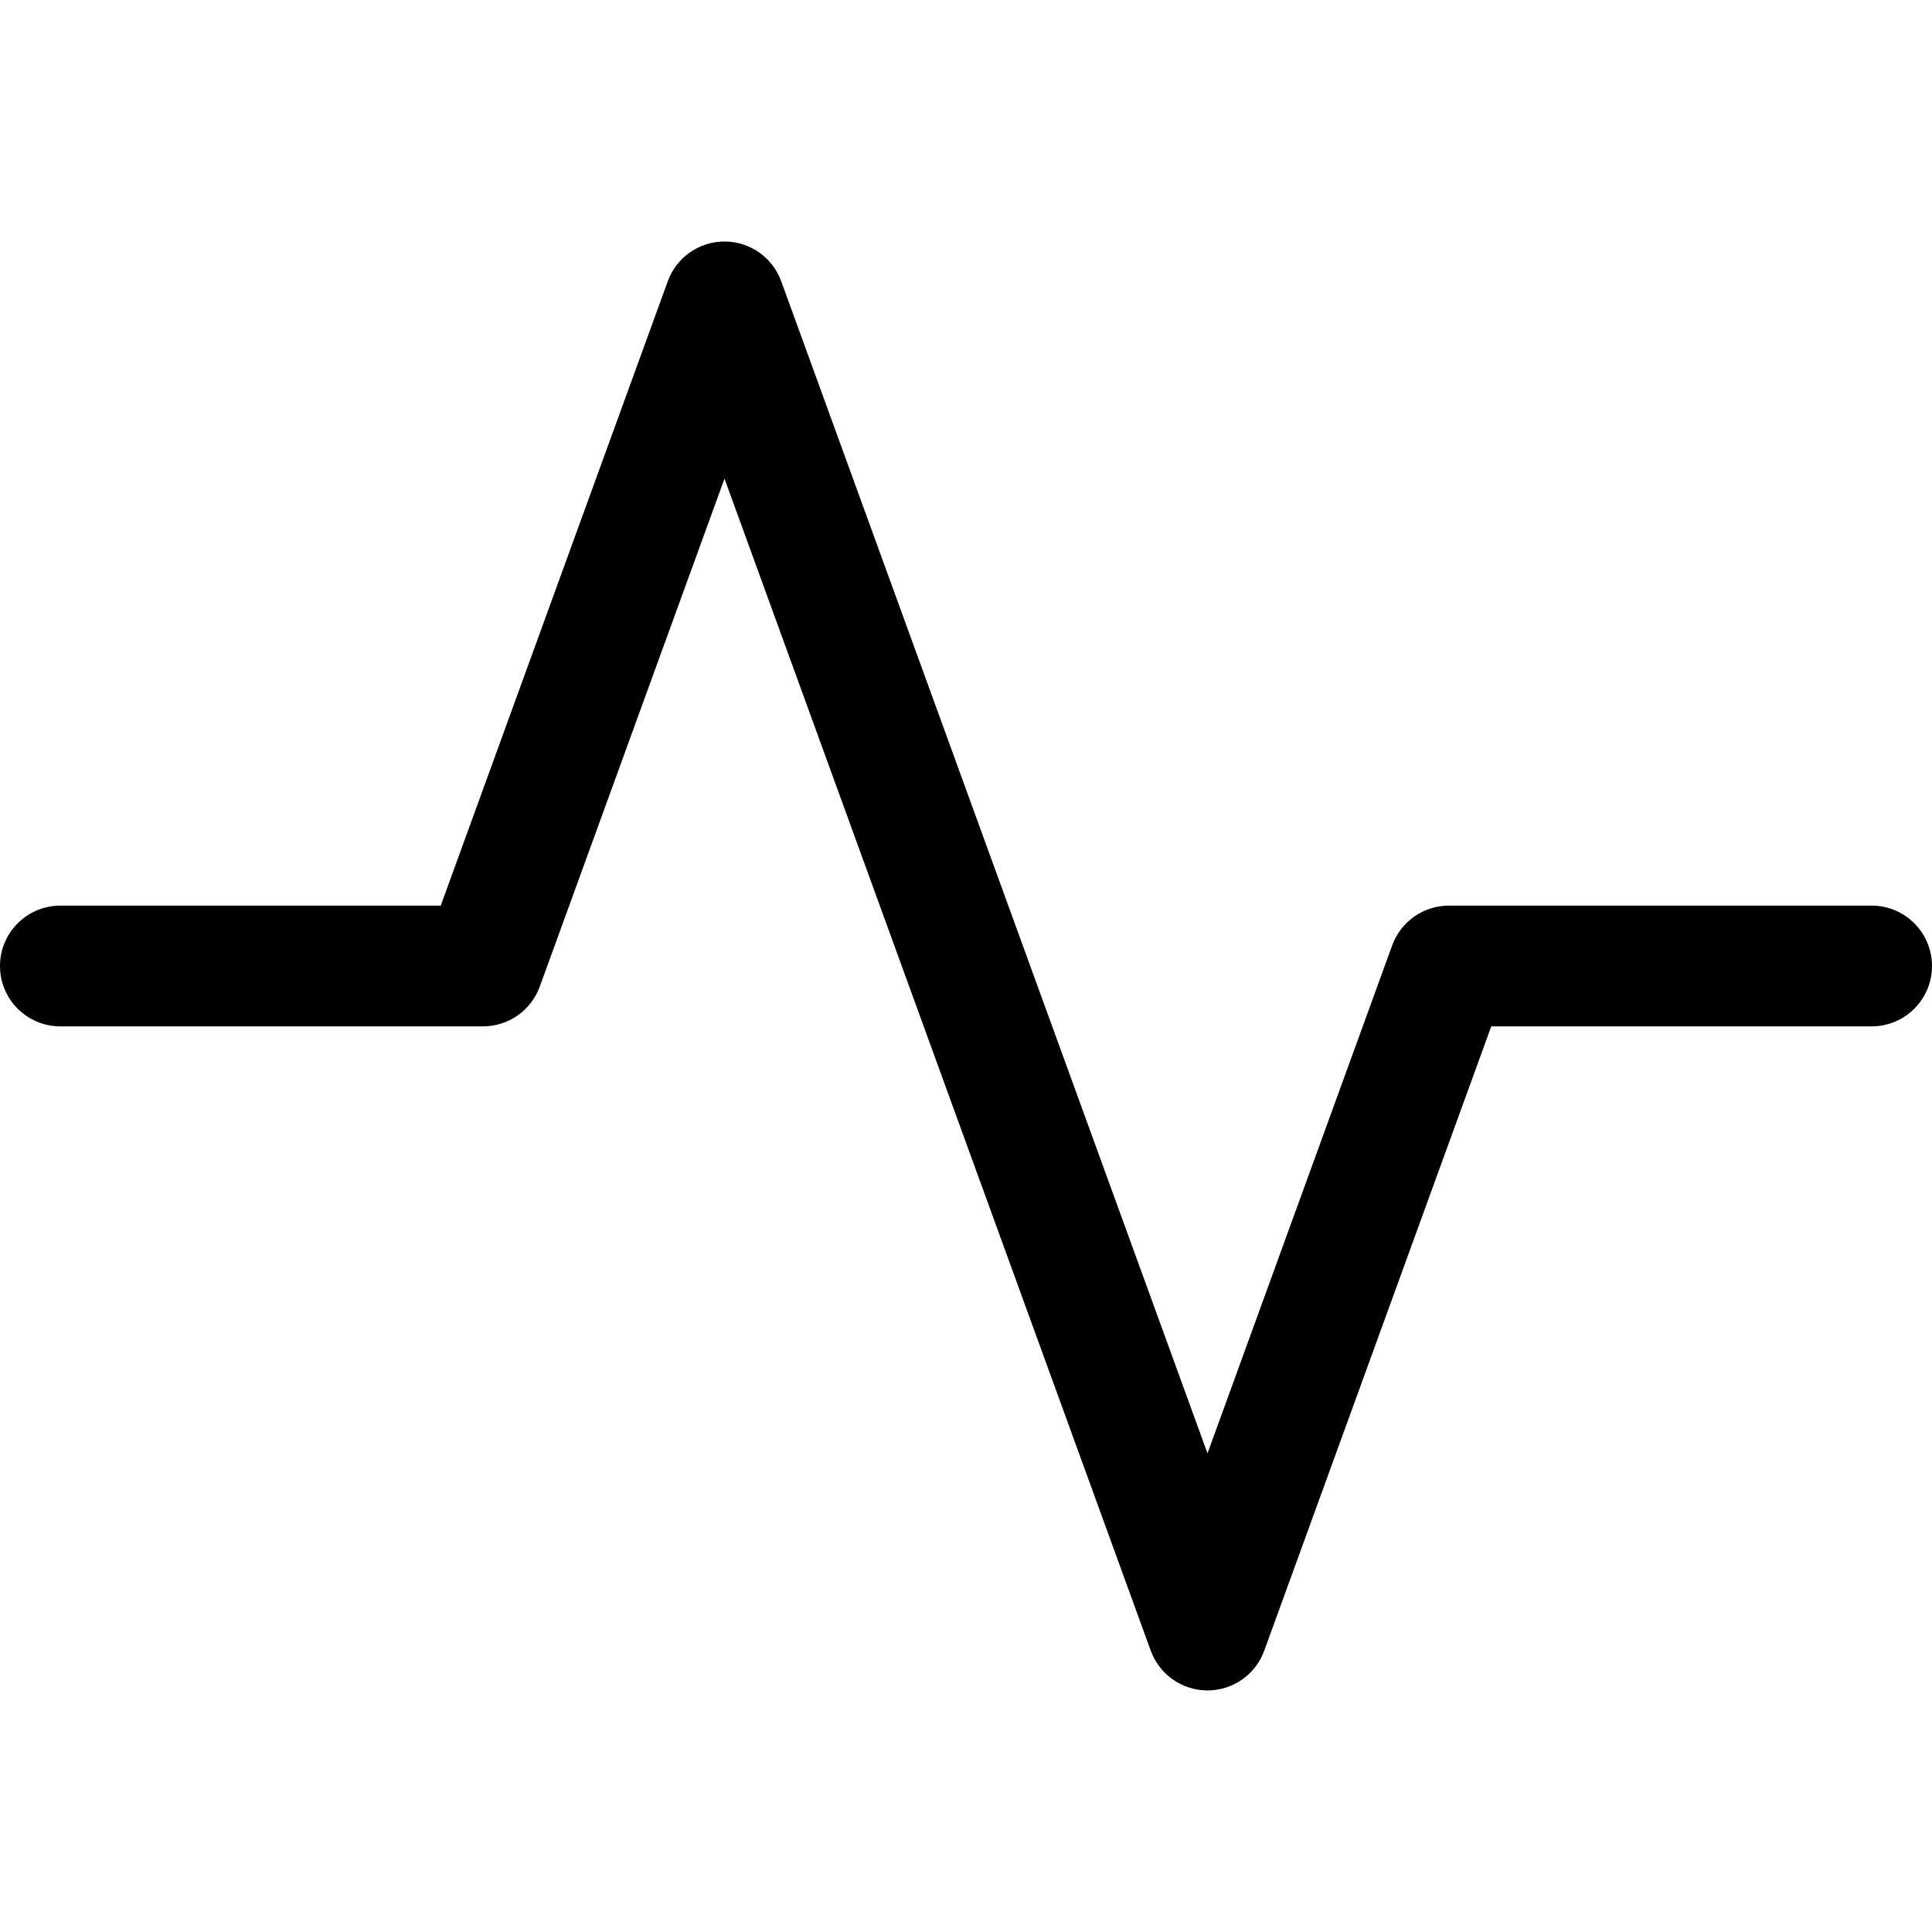
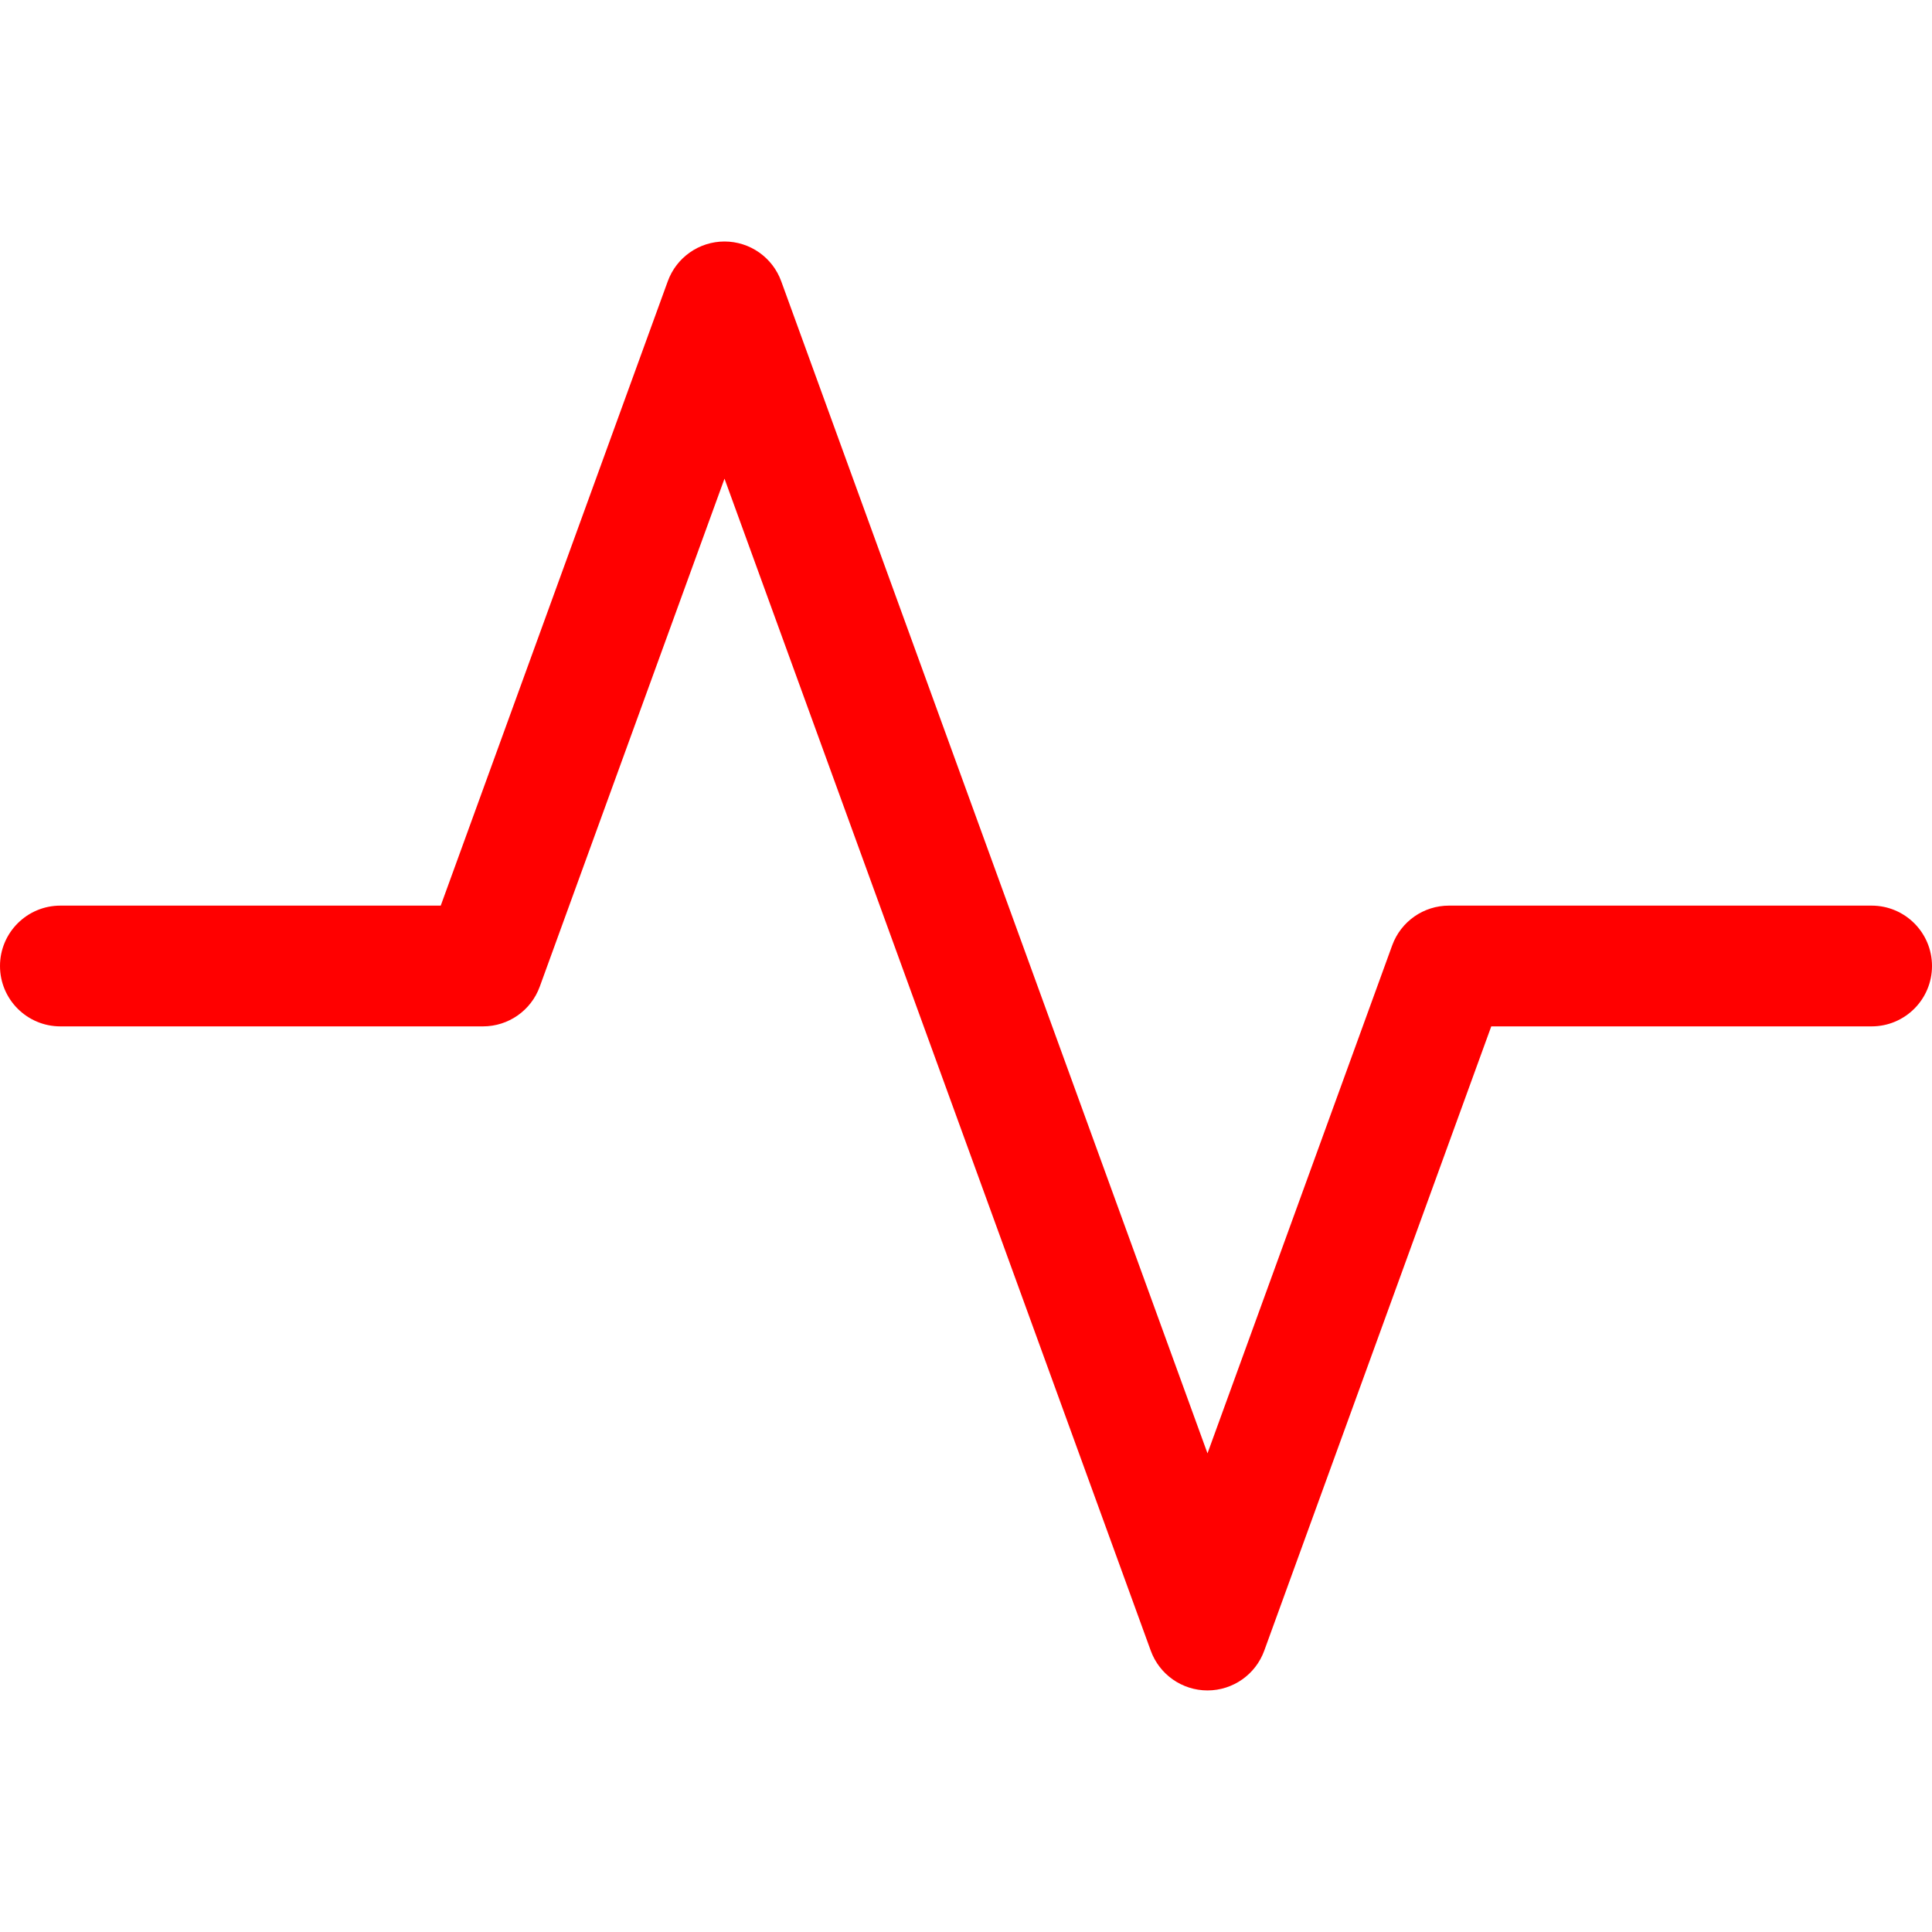
<svg xmlns="http://www.w3.org/2000/svg" width="16" height="16" fill="currentColor" class="bi bi-activity" viewBox="0 0 16 16">
-   <path fill-rule="evenodd" d="M6 2a.5.5 0 0 1 .47.33L10 12.036l1.53-4.208A.5.5 0 0 1 12 7.5h3.5a.5.5 0 0 1 0 1h-3.15l-1.88 5.17a.5.5 0 0 1-.94 0L6 3.964 4.47 8.171A.5.5 0 0 1 4 8.5H.5a.5.5 0 0 1 0-1h3.15l1.88-5.17A.5.5 0 0 1 6 2" />
+   <path fill-rule="evenodd" d="M6 2a.5.5 0 0 1 .47.33L10 12.036l1.53-4.208A.5.5 0 0 1 12 7.5h3.5a.5.5 0 0 1 0 1h-3.15l-1.88 5.17a.5.5 0 0 1-.94 0L6 3.964 4.47 8.171A.5.5 0 0 1 4 8.5H.5a.5.5 0 0 1 0-1h3.15l1.88-5.17A.5.5 0 0 1 6 2" fill="red" />
</svg>
